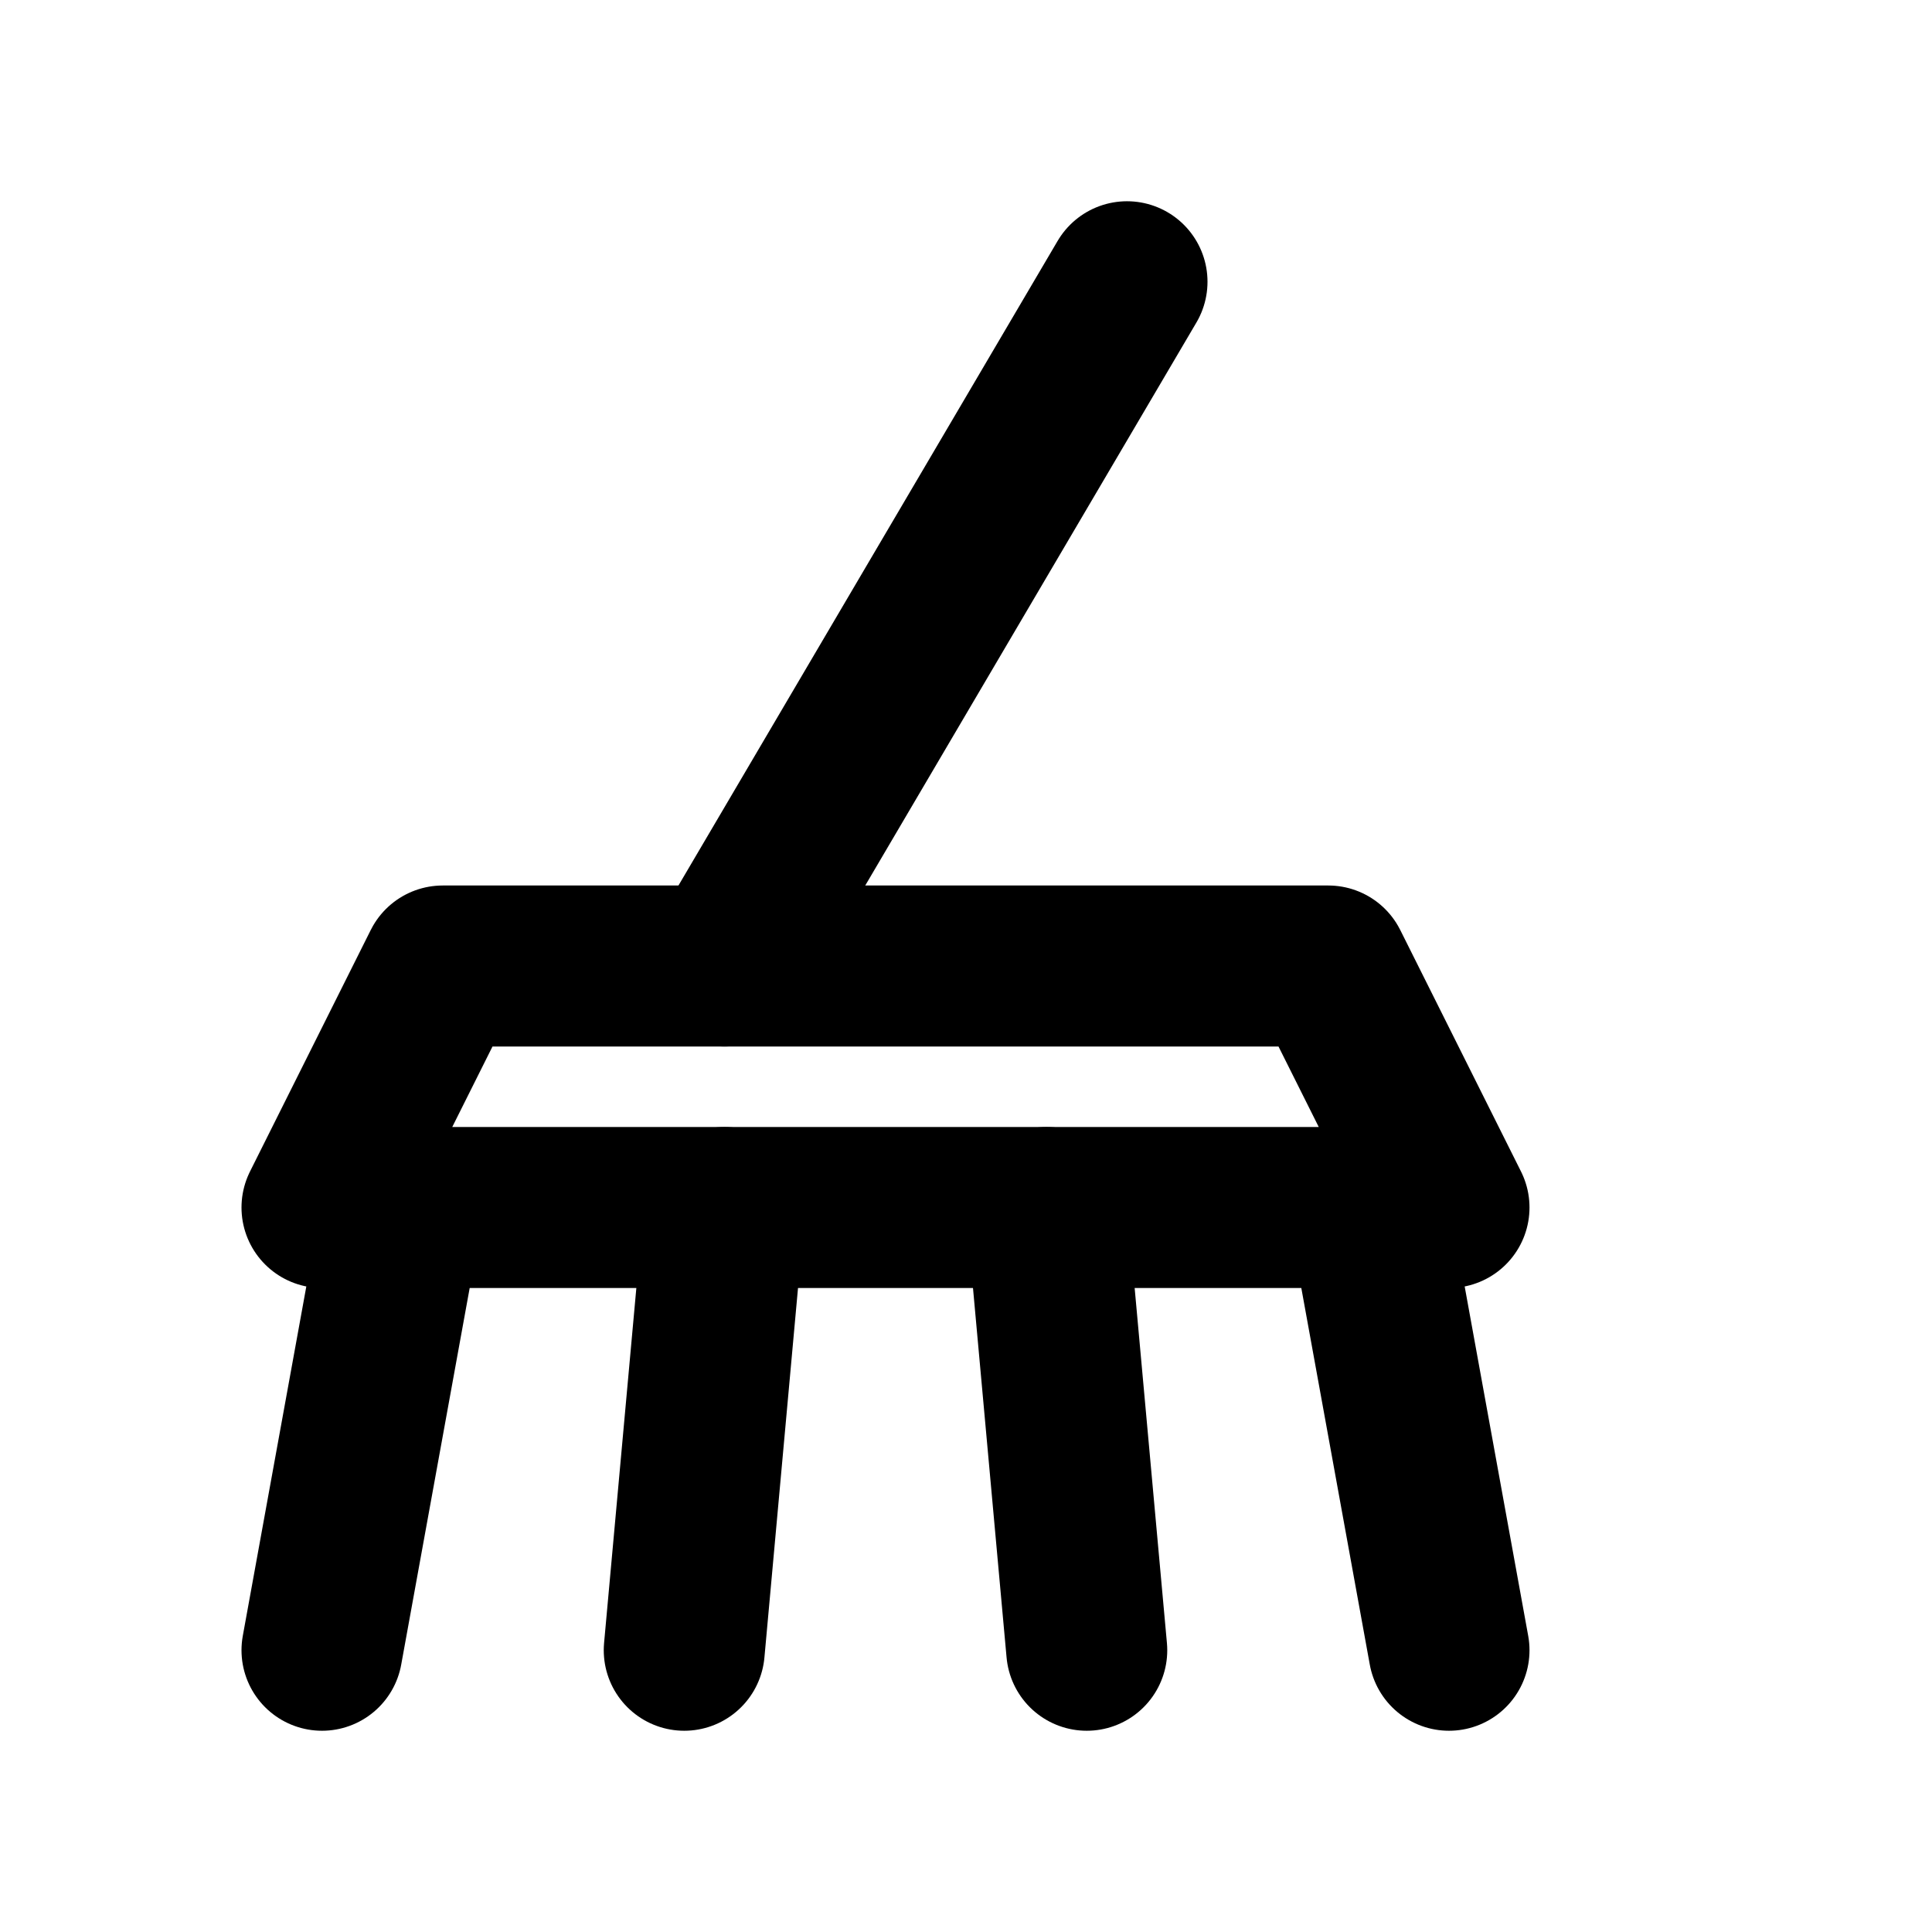
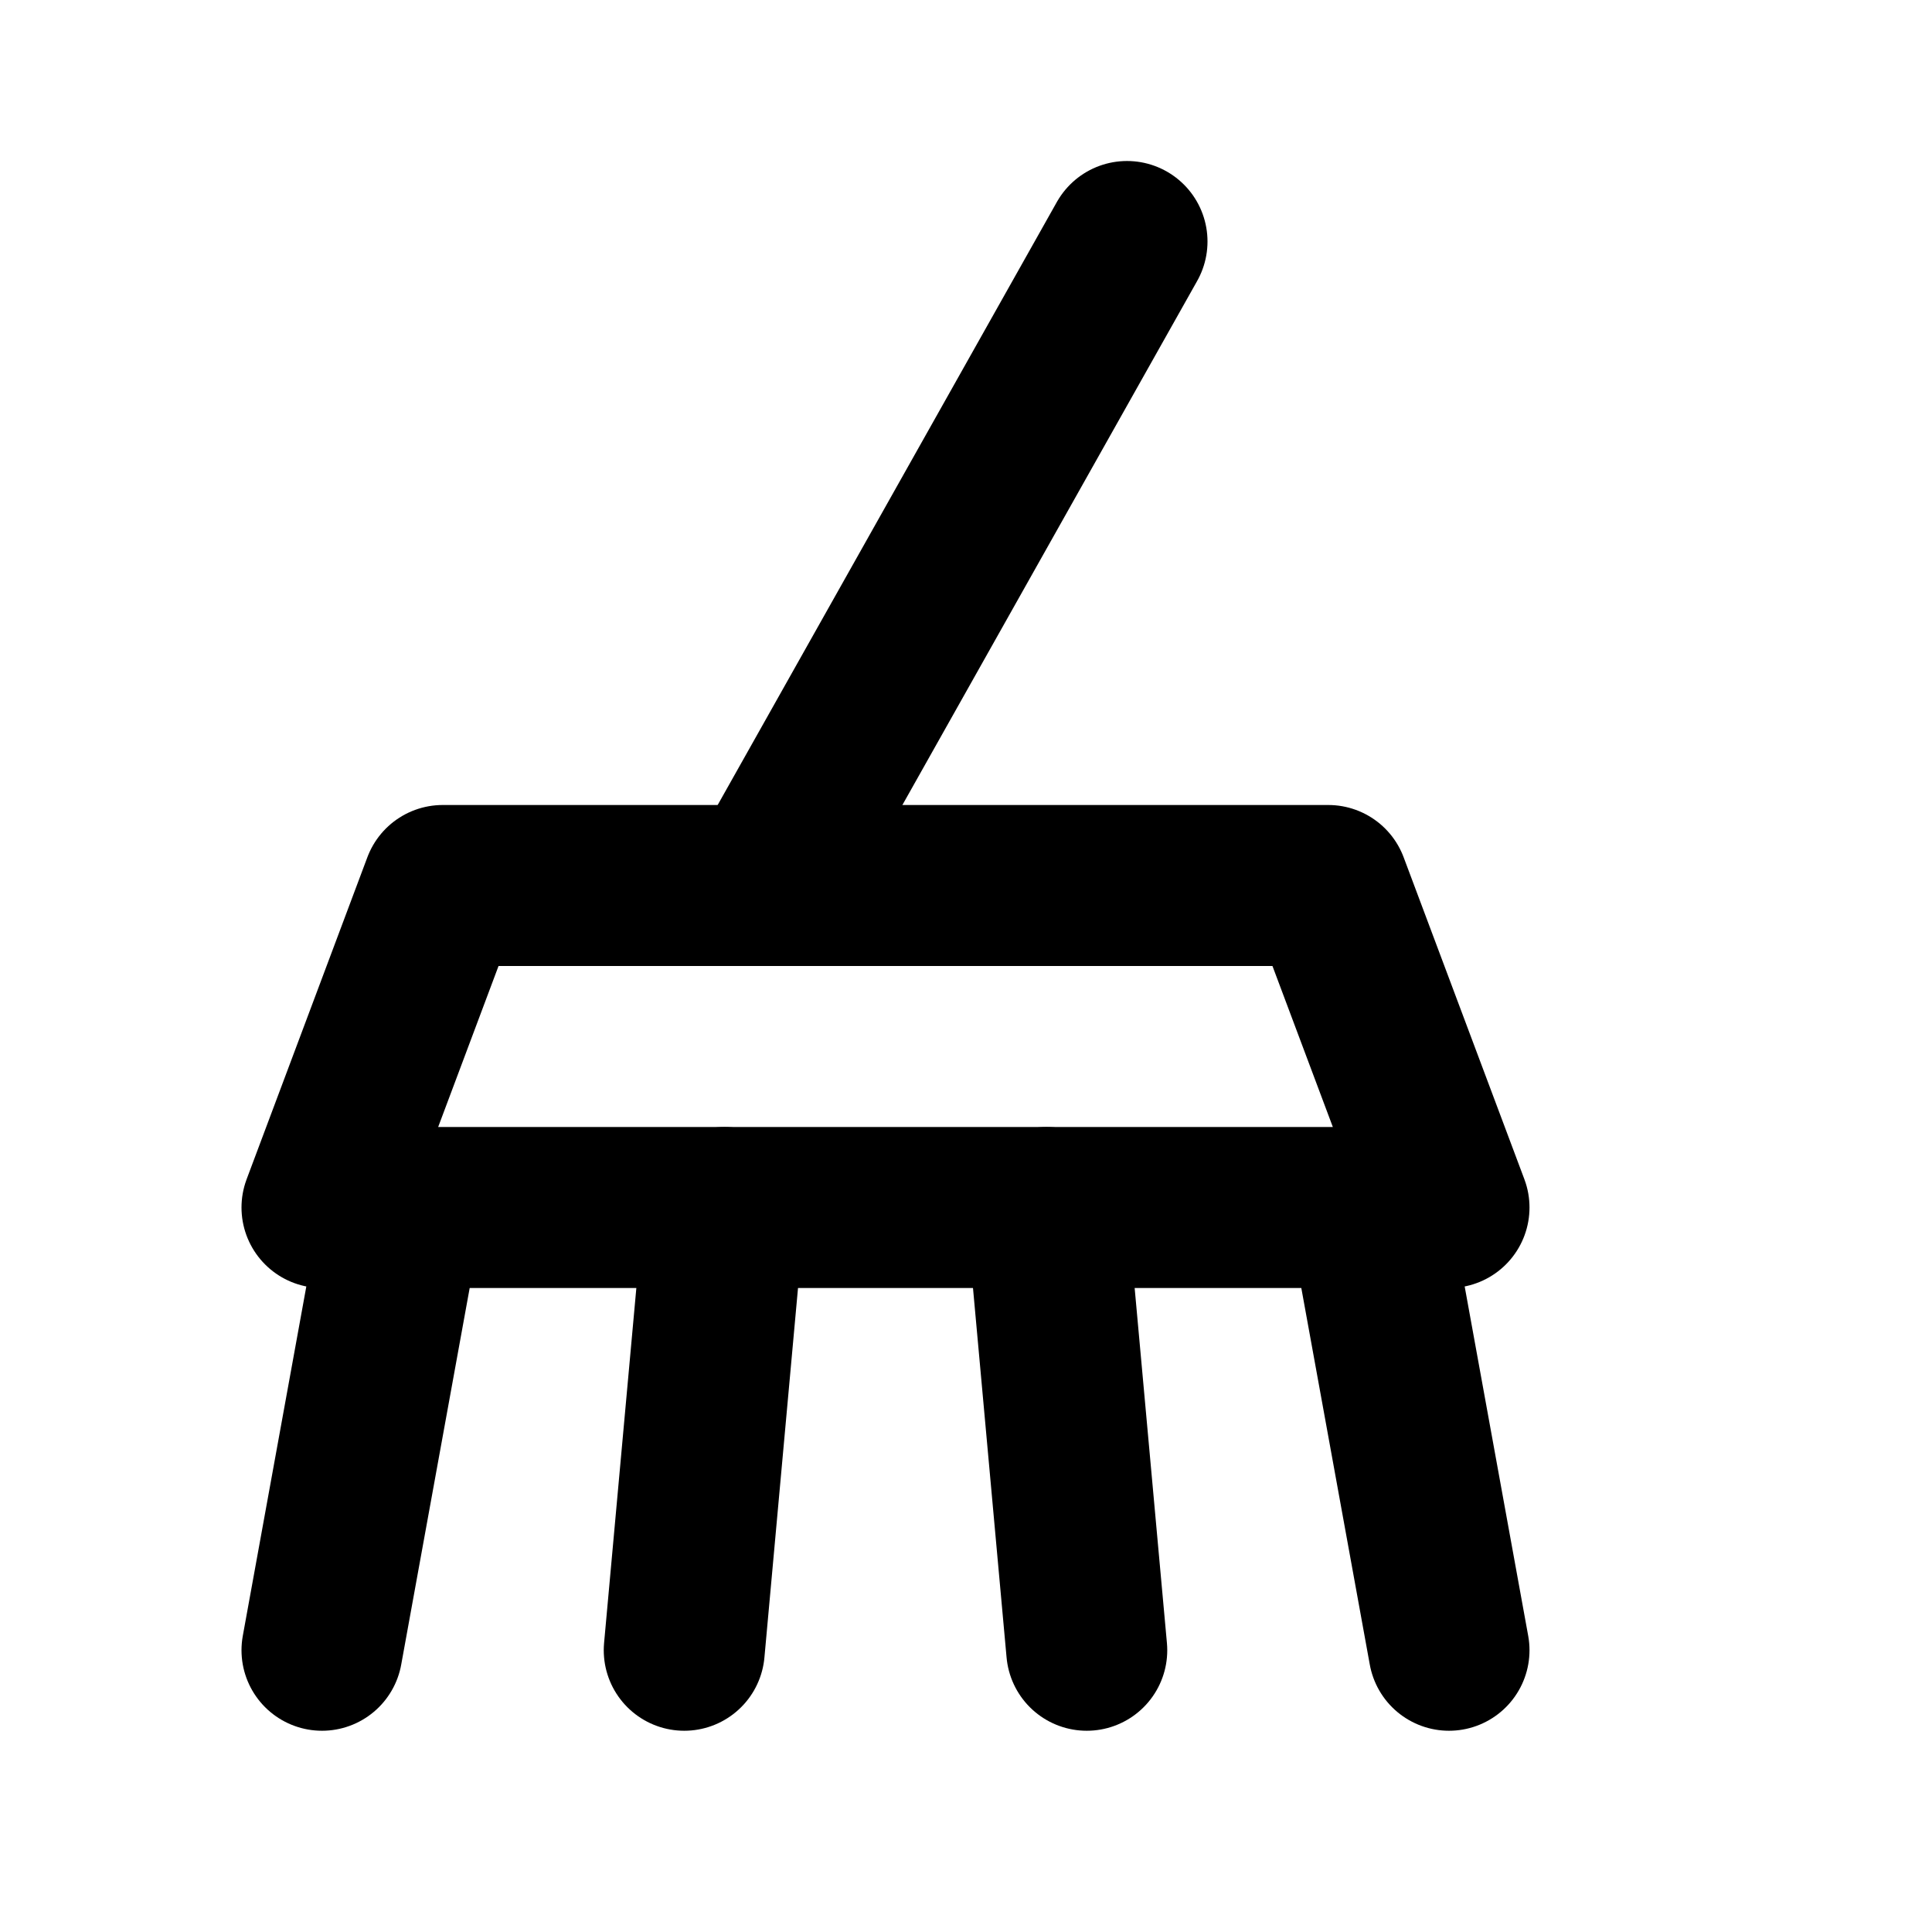
<svg xmlns="http://www.w3.org/2000/svg" width="24" height="24" viewBox="0 0 24 24" fill="none" stroke="currentColor" stroke-width="2" stroke-linecap="round" stroke-linejoin="round">
-   <path d="m14 3.5-5 8.5" />
-   <path d="M5.5 12h11l1.5 3H4z" />
+   <path d="m14 3-4.5 8" />
+   <path d="M5.5 11h11l1.5 4H4z" />
  <path d="M5 15l-1 5.5M9 15l-.5 5.5M13 15l.5 5.5M17 15l1 5.5" />
</svg>
